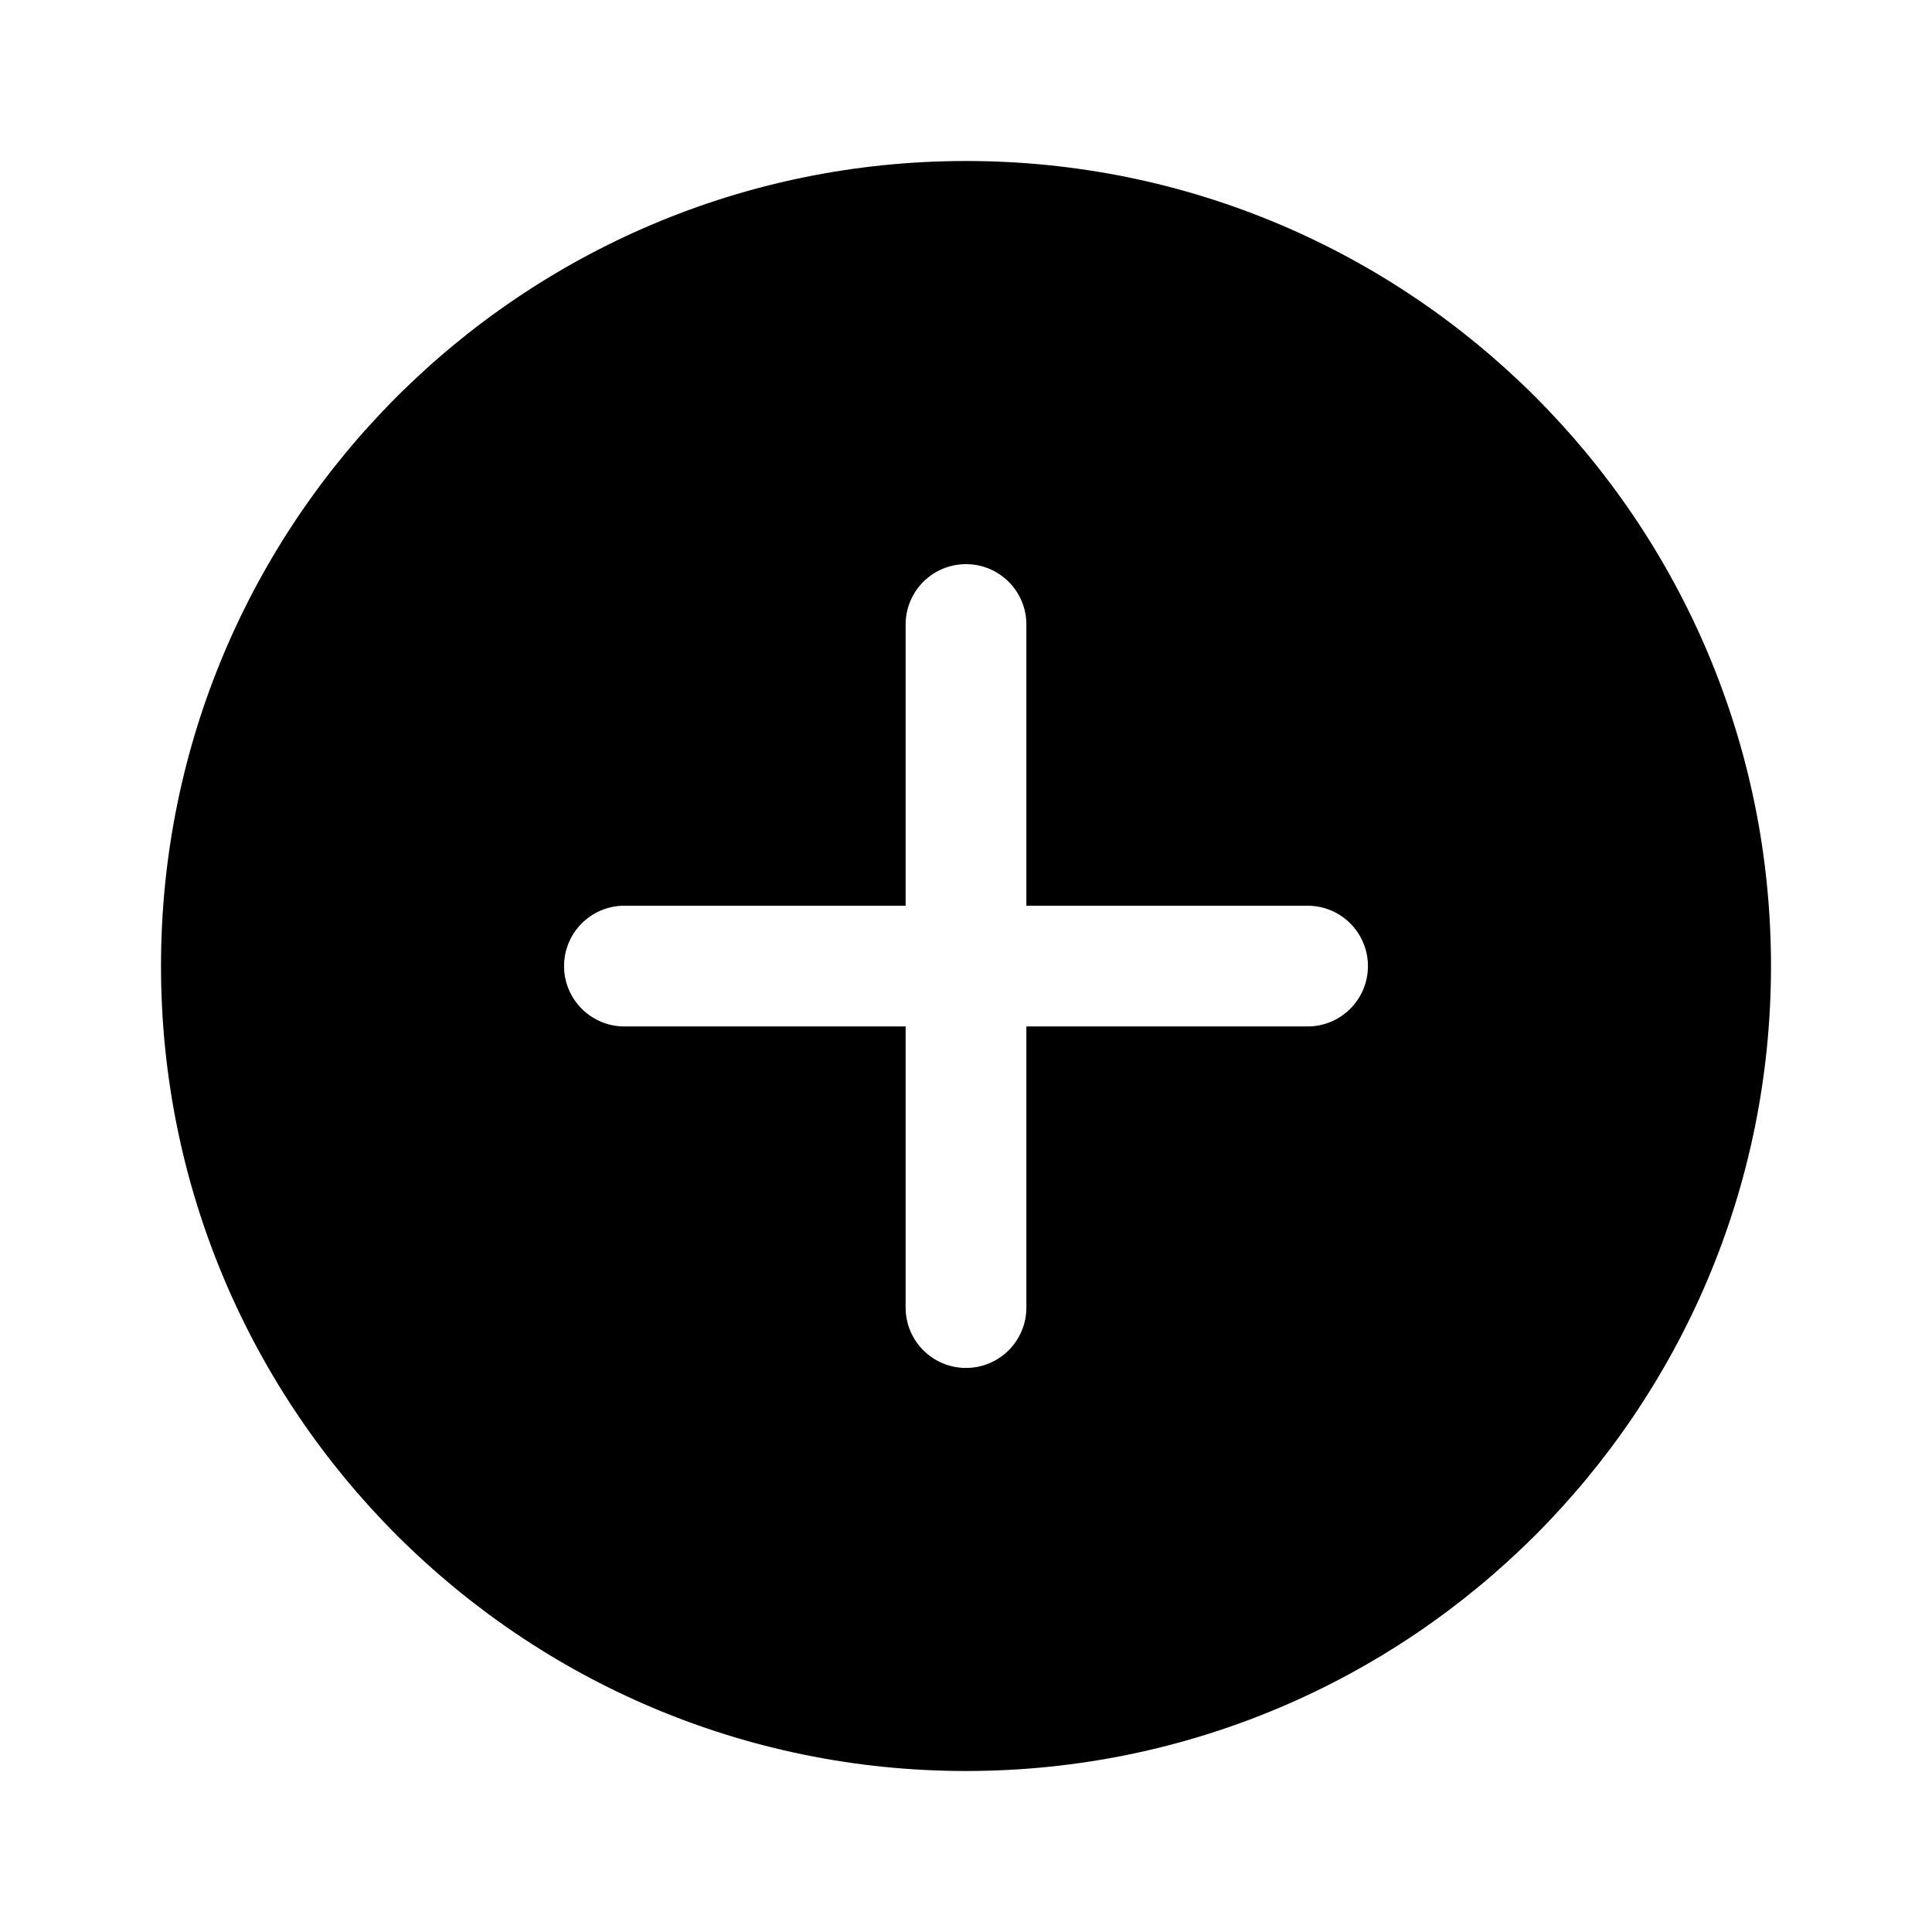
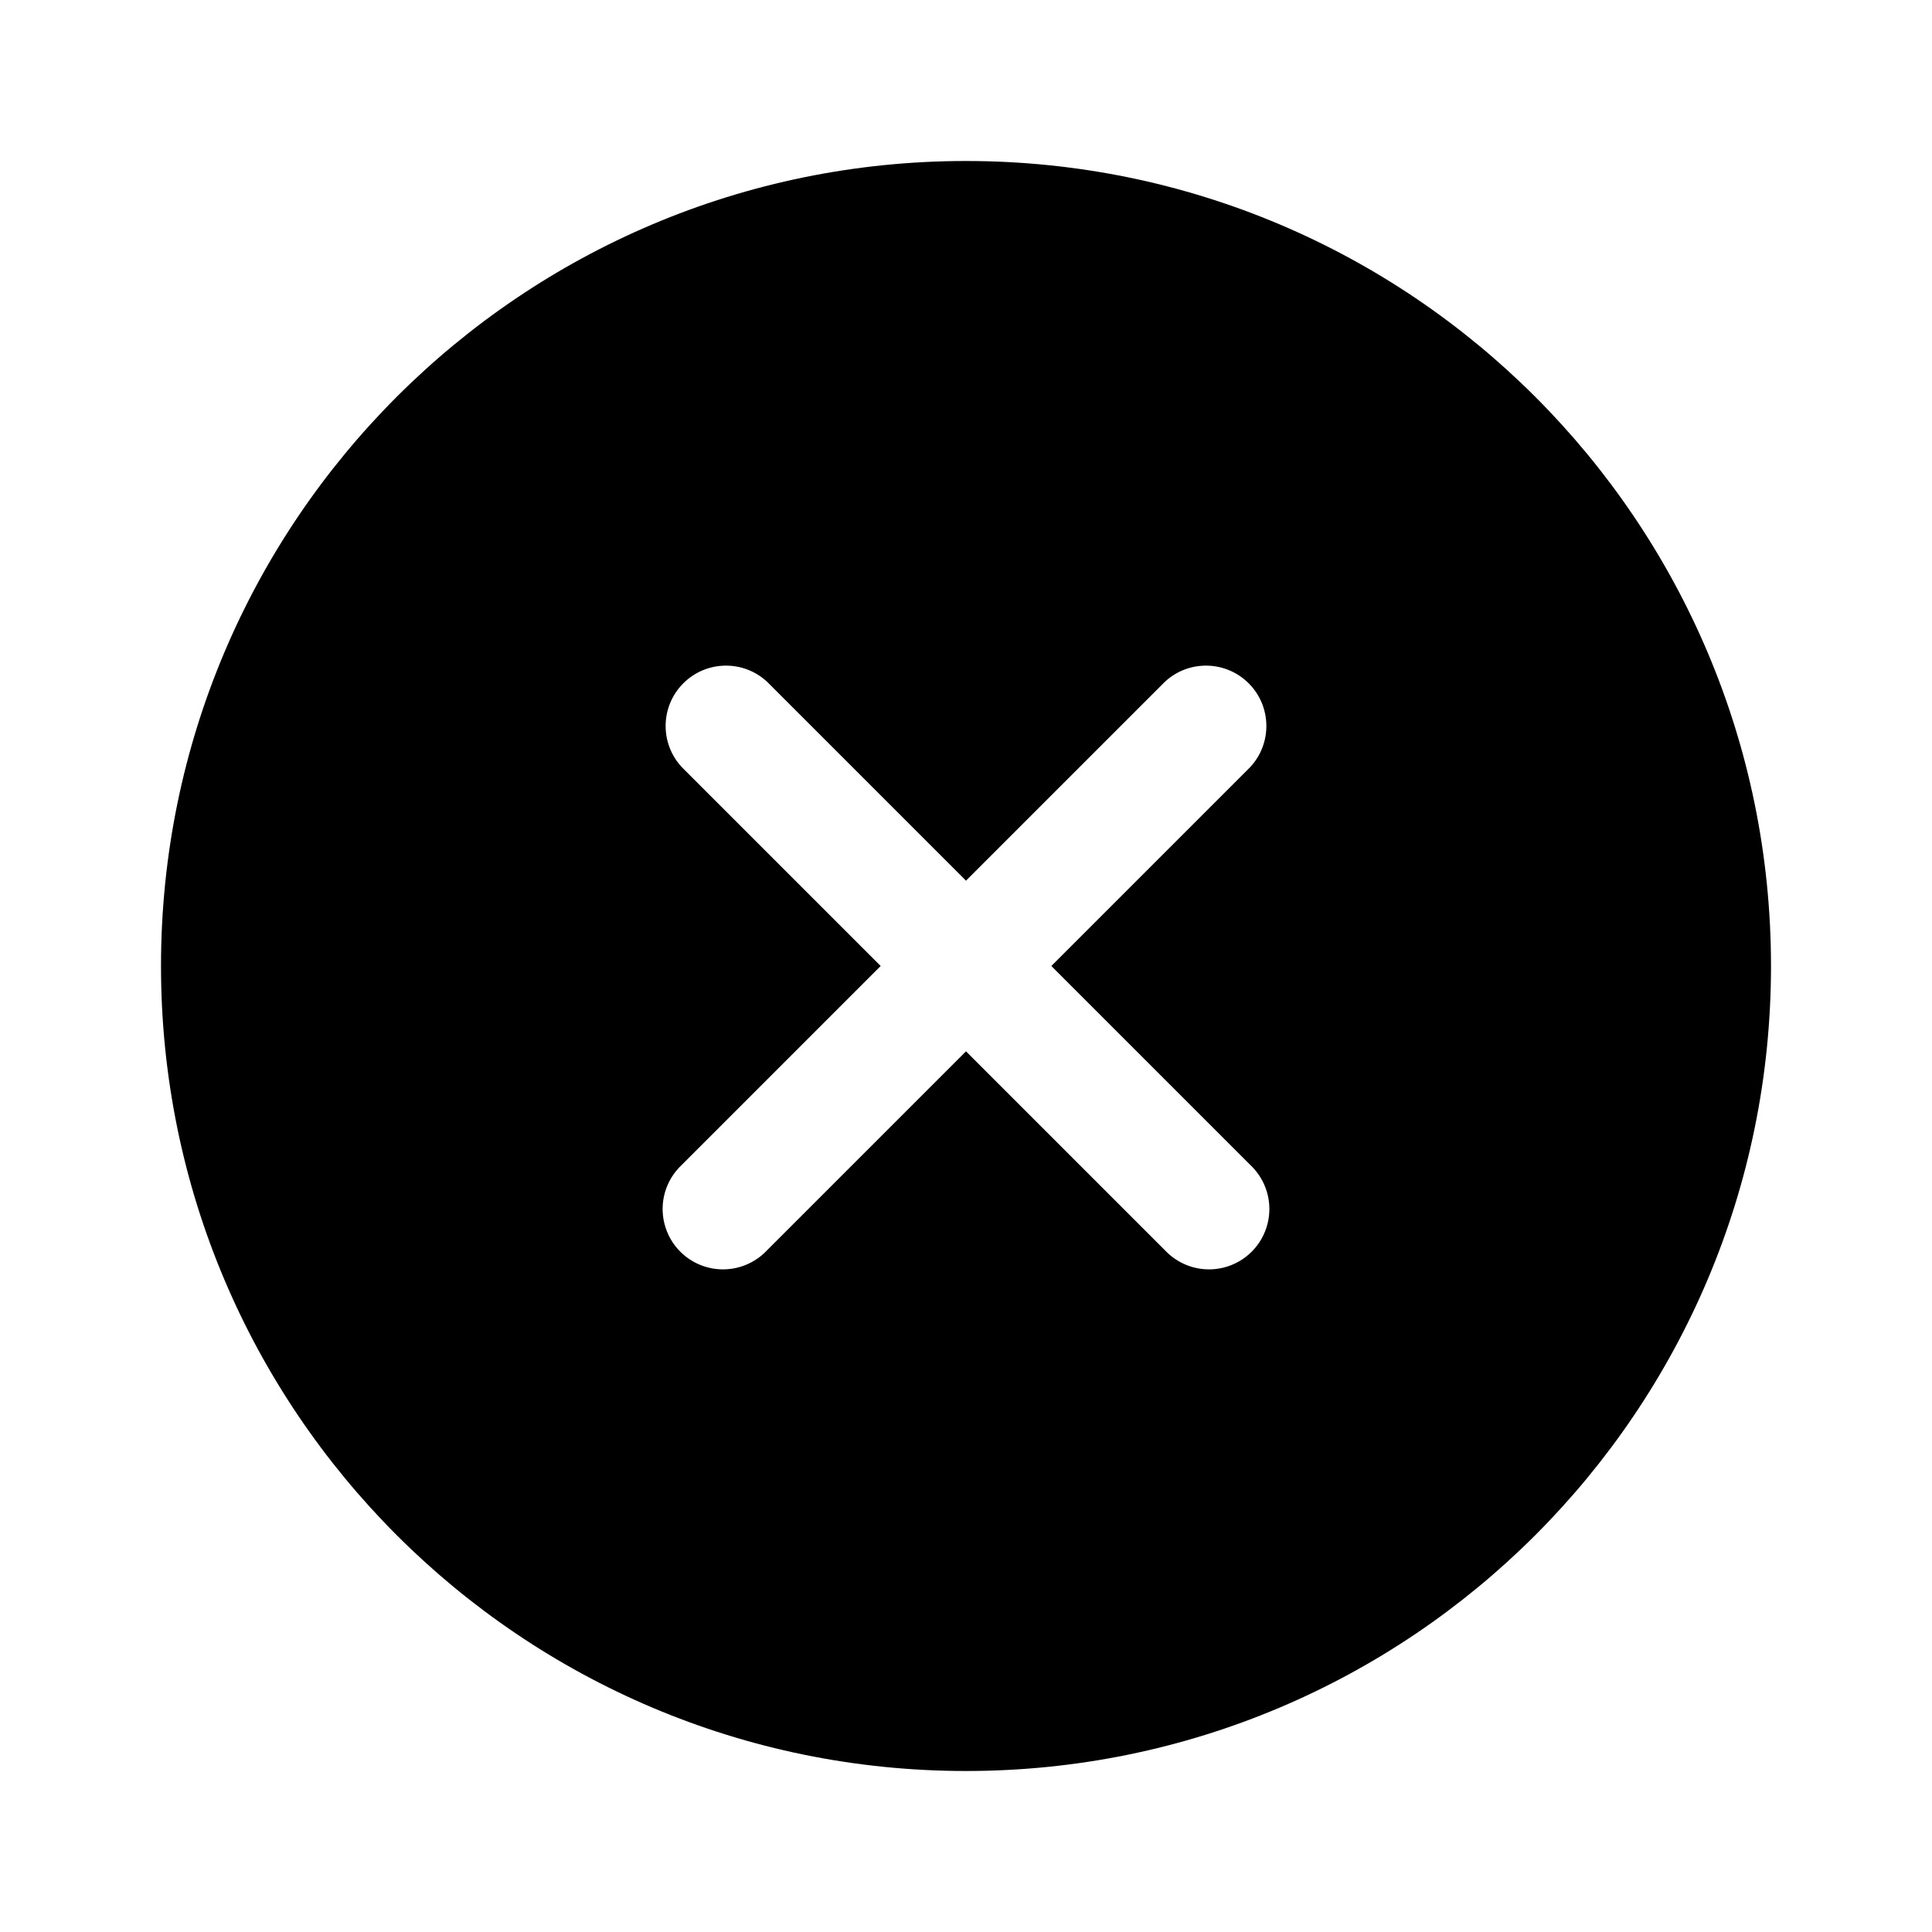
<svg xmlns="http://www.w3.org/2000/svg" width="24" height="24" fill="none" viewBox="0 0 24 24">
-   <path fill="currentColor" fill-rule="evenodd" d="M2 12C2 6.477 6.477 2 12 2s10 4.477 10 10-4.477 10-10 10S2 17.523 2 12Zm10.75-4.242a.75.75 0 0 0-1.5 0v3.493H7.757a.75.75 0 1 0 0 1.5h3.493v3.492a.75.75 0 0 0 1.5 0v-3.492h3.493a.75.75 0 1 0 0-1.5H12.75V7.758Z" clip-rule="evenodd" />
+   <path fill="currentColor" fill-rule="evenodd" d="M2 12C2 6.477 6.477 2 12 2s10 4.477 10 10-4.477 10-10 10S2 17.523 2 12Zm7.53-3.53a.75.75 0 0 0-1.06 1.06L10.94 12l-2.47 2.47a.75.75 0 1 0 1.06 1.06L12 13.06l2.47 2.47a.75.75 0 1 0 1.06-1.06L13.06 12l2.47-2.47a.75.75 0 0 0-1.06-1.06L12 10.94 9.53 8.47Z" clip-rule="evenodd" />
</svg>
